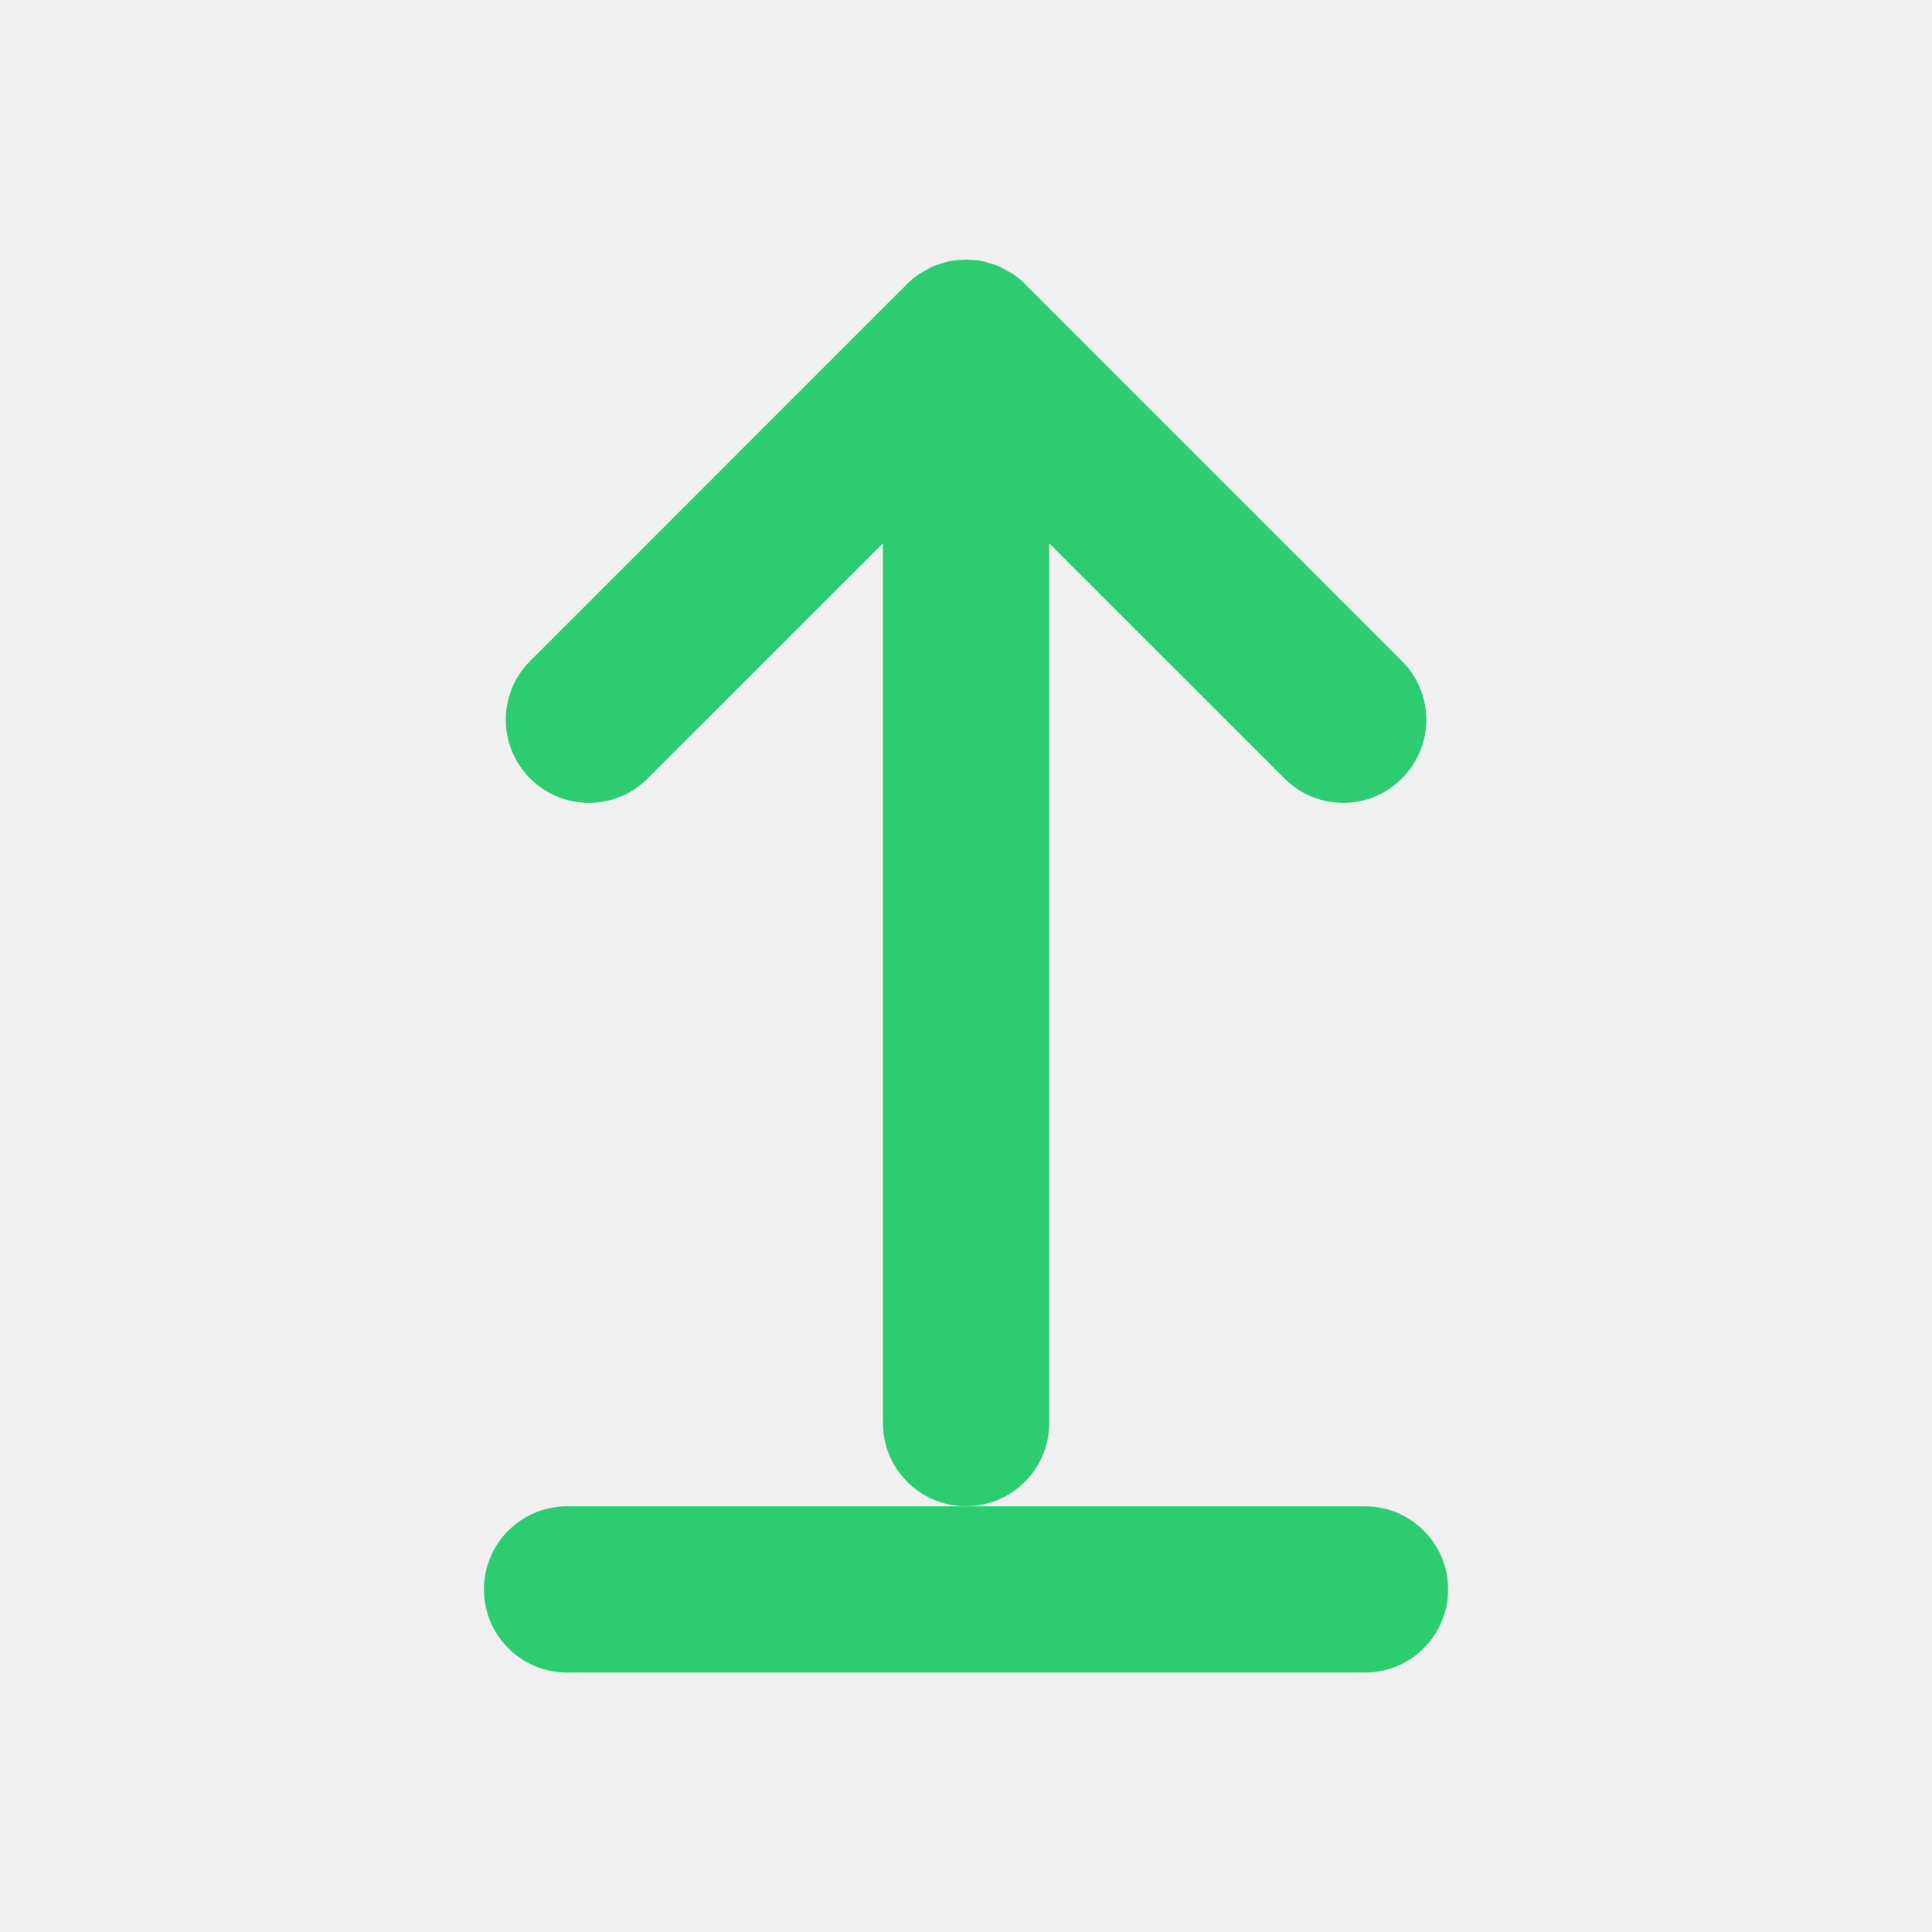
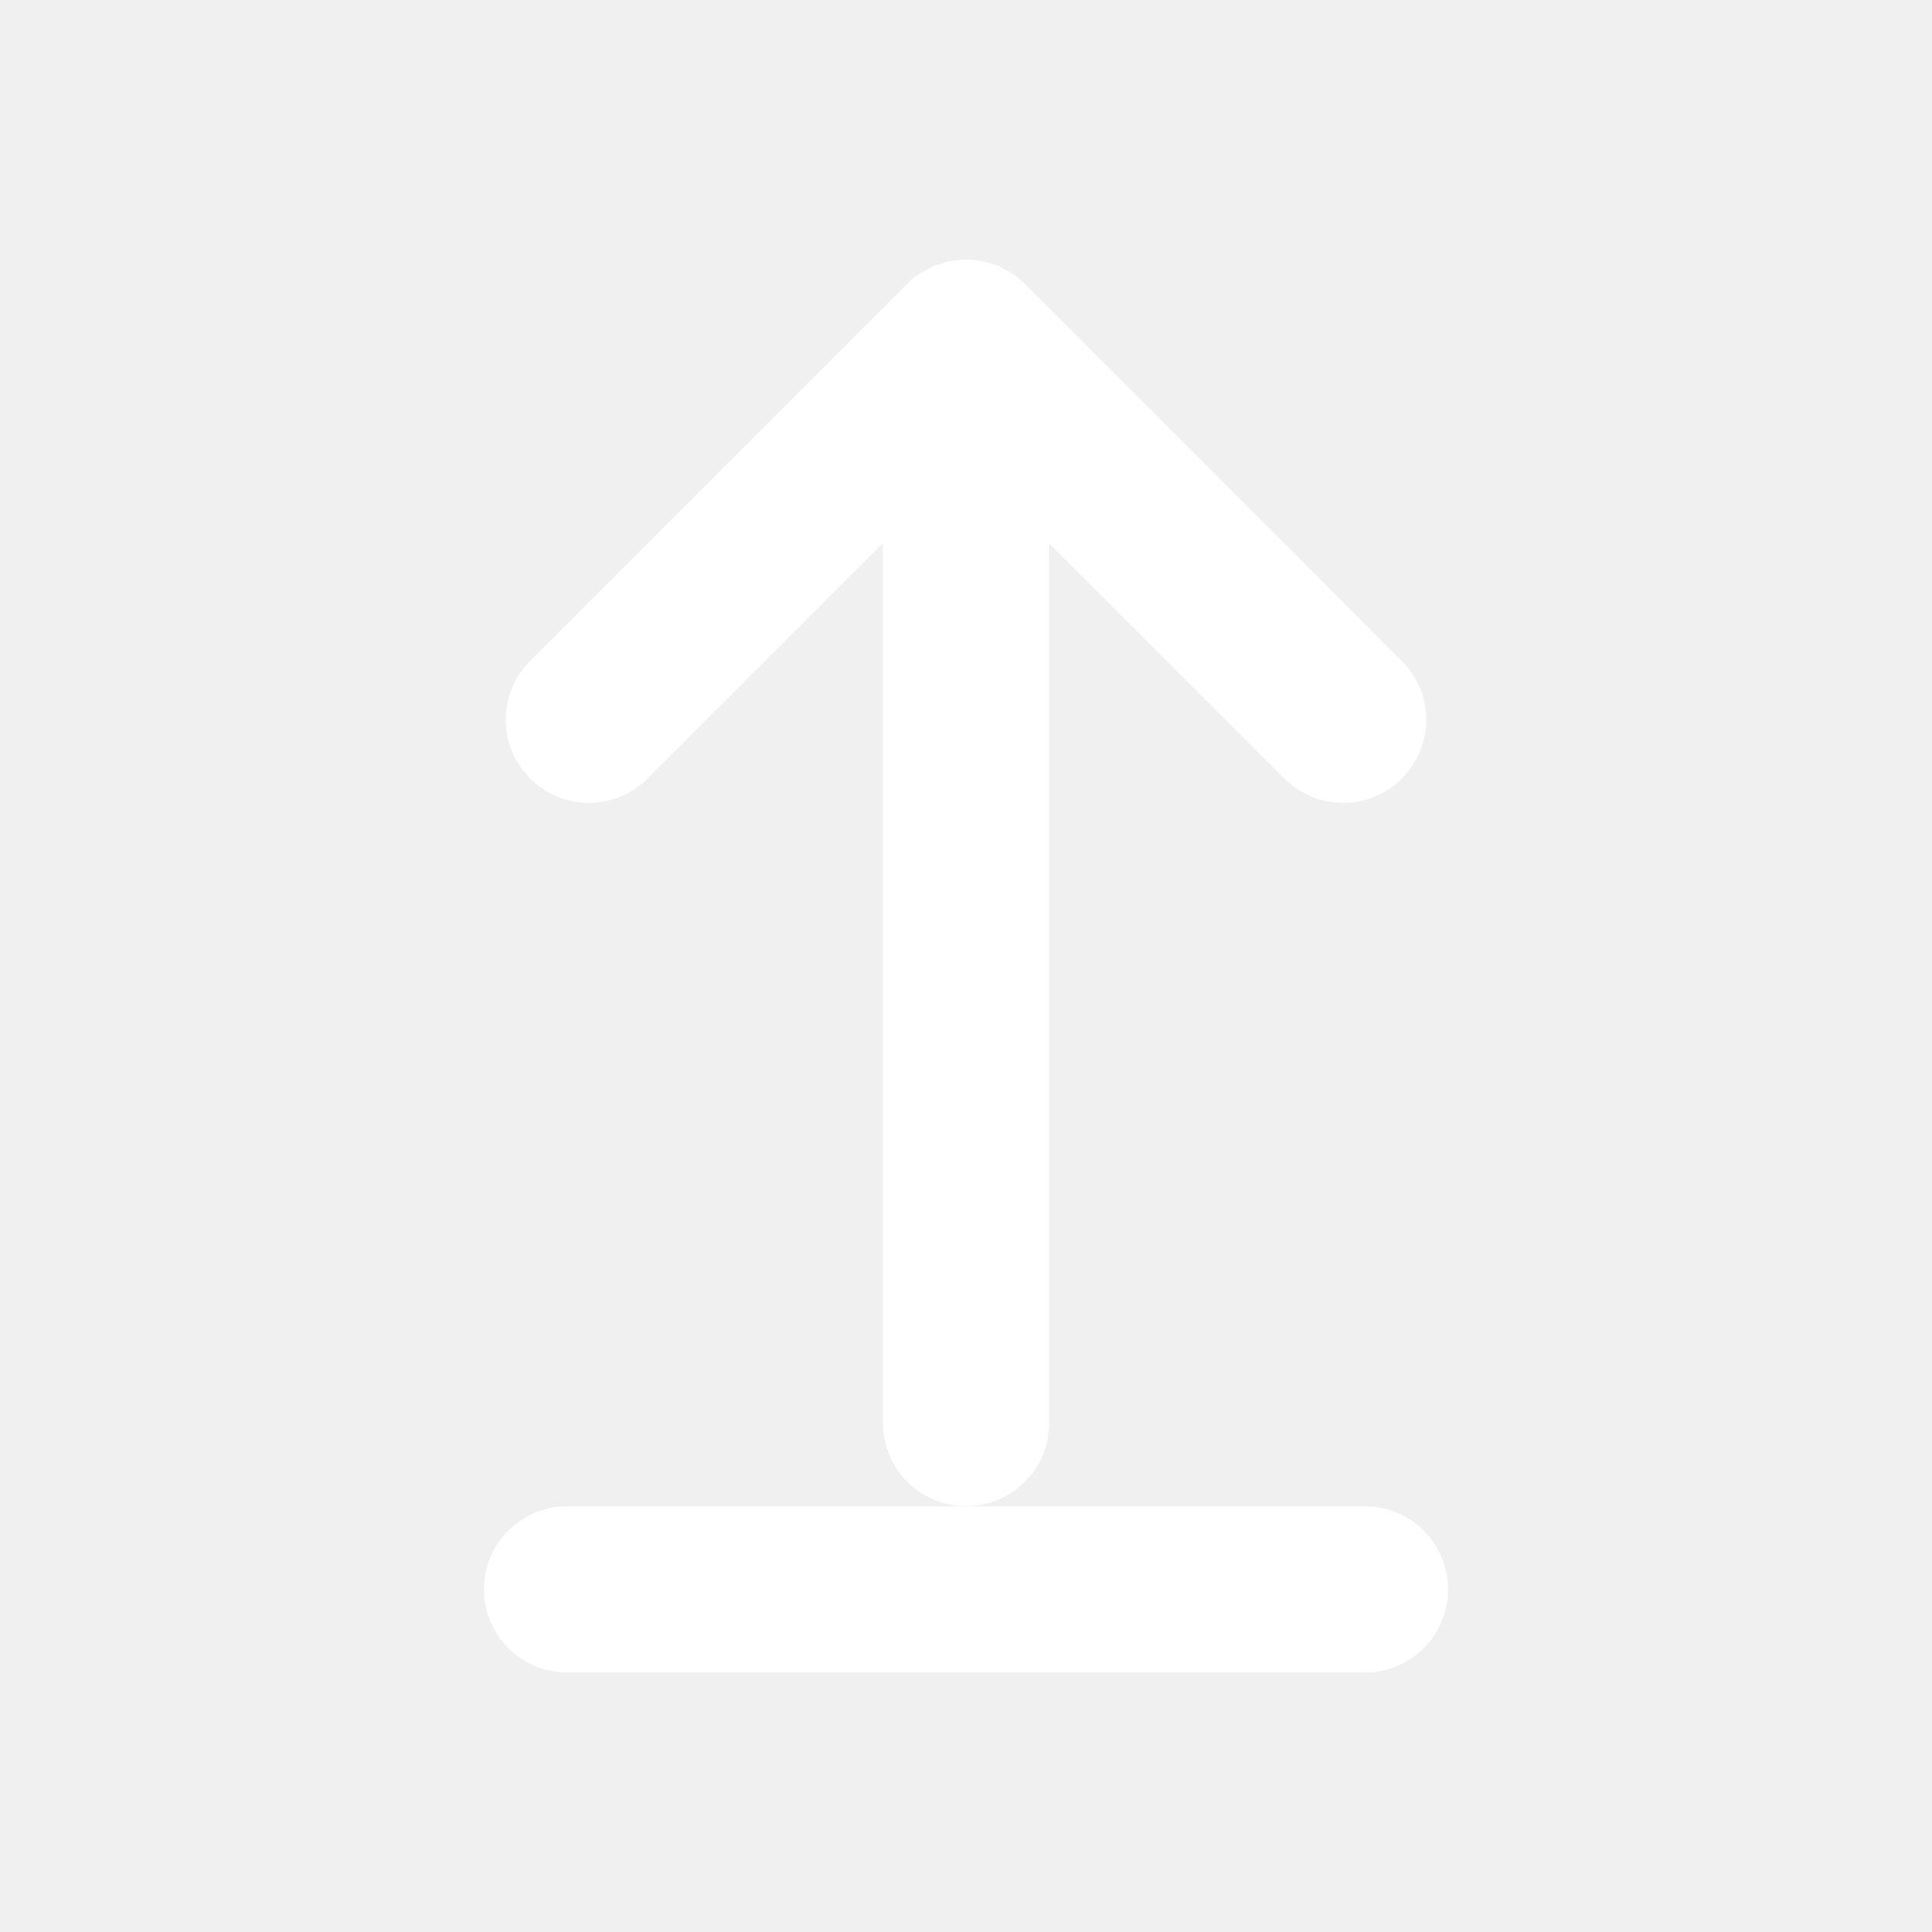
<svg xmlns="http://www.w3.org/2000/svg" version="1.1" id="Layer_1" x="0px" y="0px" width="100px" height="100px" viewBox="0 0 100 100" enable-background="new 0 0 100 100" xml:space="preserve">
  <g id="Captions">
</g>
  <g>
-     <path fill="#2ECC71" d="M25.049,82.268c0,2.375,1.924,4.303,4.302,4.303h41.3c2.376,0,4.303-1.928,4.303-4.303   c0-2.376-1.927-4.301-4.303-4.301h-41.3C26.973,77.967,25.049,79.892,25.049,82.268z" />
-     <path fill="#2ECC71" d="M54.305,73.659V28.121l12.178,12.173c1.678,1.681,4.405,1.681,6.077,0c1.684-1.682,1.684-4.404,0-6.082   l-19.515-19.52l0,0c-0.198-0.203-0.421-0.381-0.659-0.538c-0.095-0.065-0.198-0.105-0.302-0.163   c-0.144-0.081-0.285-0.167-0.437-0.235c-0.127-0.048-0.259-0.081-0.389-0.119c-0.136-0.04-0.271-0.096-0.417-0.124   c-0.222-0.044-0.439-0.059-0.663-0.067c-0.063,0-0.118-0.016-0.175-0.016c-0.071,0-0.133,0.016-0.197,0.02   c-0.214,0.014-0.428,0.019-0.643,0.067c-0.151,0.028-0.293,0.081-0.444,0.129c-0.12,0.039-0.242,0.062-0.357,0.11   c-0.167,0.071-0.326,0.167-0.476,0.254c-0.088,0.048-0.183,0.087-0.267,0.144c-0.242,0.157-0.464,0.341-0.663,0.542L27.443,34.212   c-0.842,0.835-1.263,1.94-1.263,3.042c0,1.099,0.421,2.199,1.263,3.042c1.678,1.678,4.403,1.678,6.078,0l12.18-12.175v45.538   c0,2.374,1.923,4.302,4.301,4.302C52.379,77.961,54.305,76.033,54.305,73.659z" />
+     <path fill="#FFFFFF" d="M25.049,82.268c0,2.375,1.924,4.303,4.302,4.303H70.65c2.377,0,4.304-1.928,4.304-4.303   s-1.927-4.301-4.304-4.301H29.351C26.973,77.967,25.049,79.893,25.049,82.268z" />
+     <path fill="#FFFFFF" d="M54.305,73.659V28.121l12.178,12.173c1.679,1.681,4.406,1.681,6.078,0c1.684-1.682,1.684-4.404,0-6.082   l-19.516-19.52l0,0c-0.197-0.203-0.421-0.381-0.658-0.538c-0.096-0.065-0.199-0.105-0.303-0.163   c-0.145-0.081-0.285-0.167-0.438-0.235c-0.127-0.048-0.258-0.081-0.389-0.119c-0.136-0.04-0.271-0.096-0.417-0.124   c-0.222-0.044-0.439-0.059-0.663-0.067c-0.063,0-0.118-0.016-0.175-0.016c-0.071,0-0.133,0.016-0.197,0.02   c-0.214,0.014-0.428,0.019-0.643,0.067c-0.151,0.028-0.293,0.081-0.444,0.129c-0.12,0.039-0.242,0.062-0.357,0.11   c-0.167,0.071-0.326,0.167-0.476,0.254c-0.088,0.048-0.183,0.087-0.267,0.144c-0.242,0.157-0.464,0.341-0.663,0.542L27.443,34.212   c-0.842,0.835-1.263,1.94-1.263,3.042c0,1.099,0.421,2.199,1.263,3.042c1.678,1.678,4.403,1.678,6.078,0l12.18-12.175v45.538   c0,2.374,1.923,4.302,4.301,4.302C52.379,77.961,54.305,76.033,54.305,73.659z" />
  </g>
</svg>
